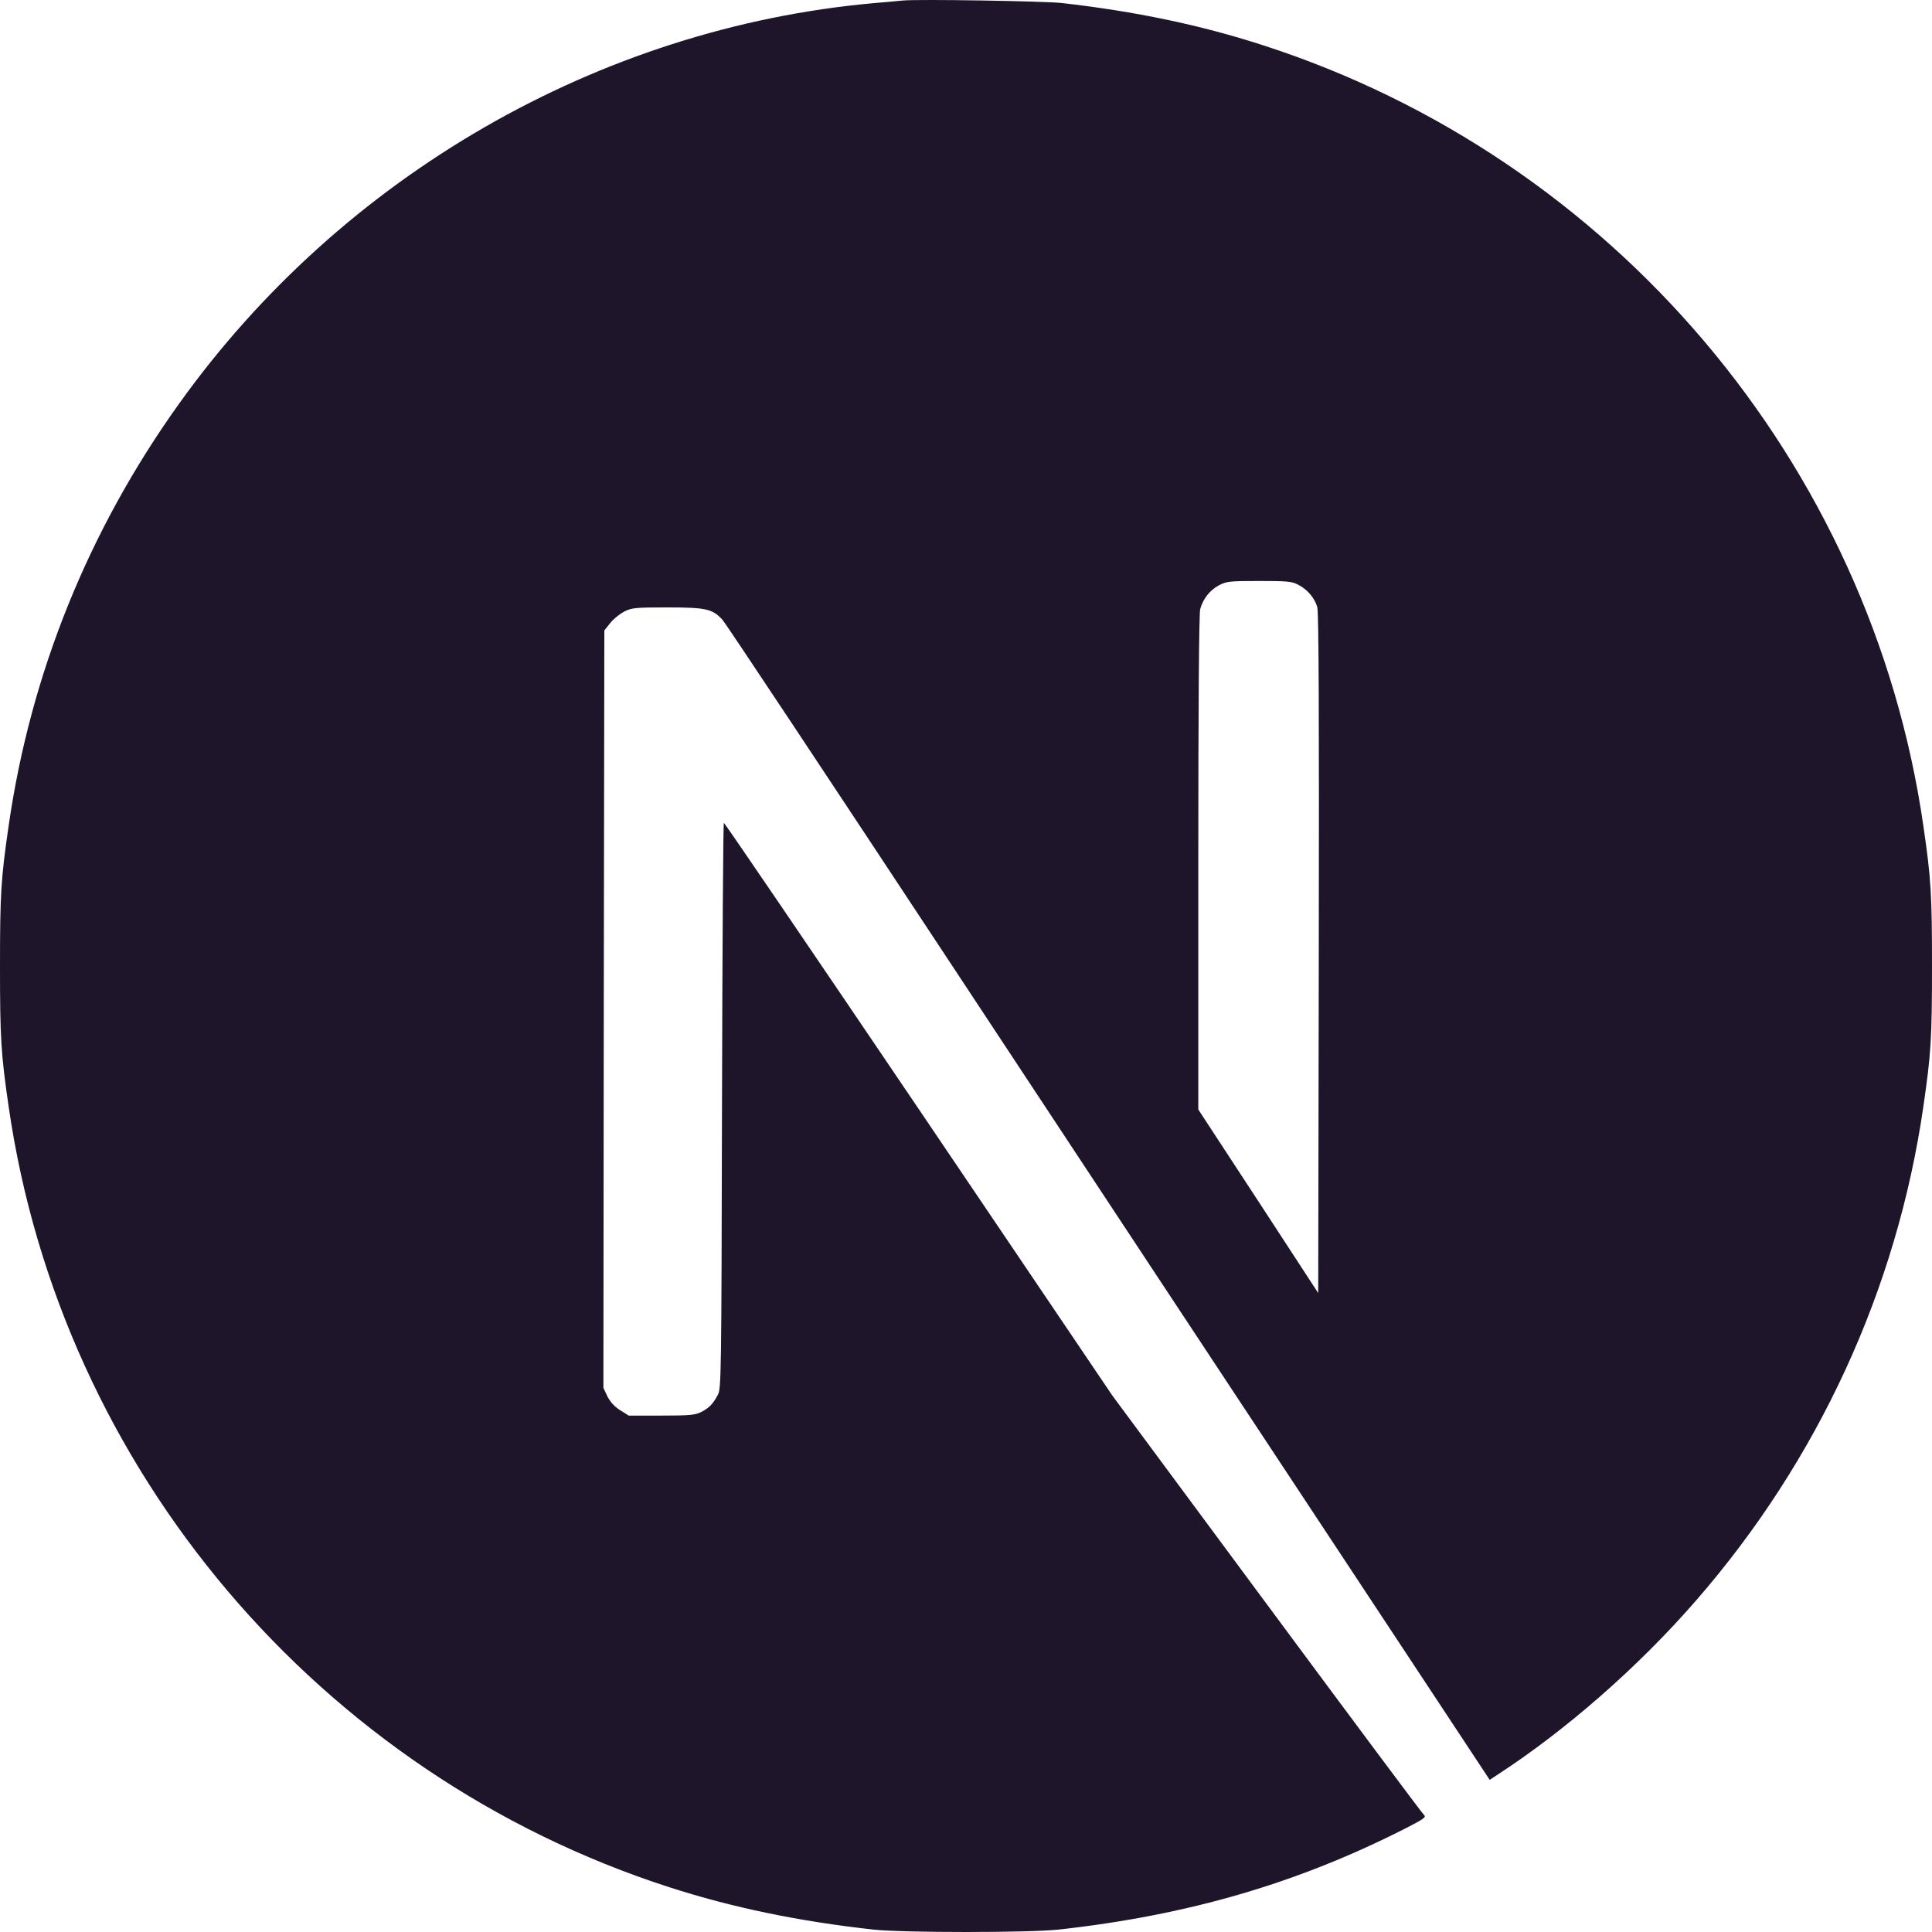
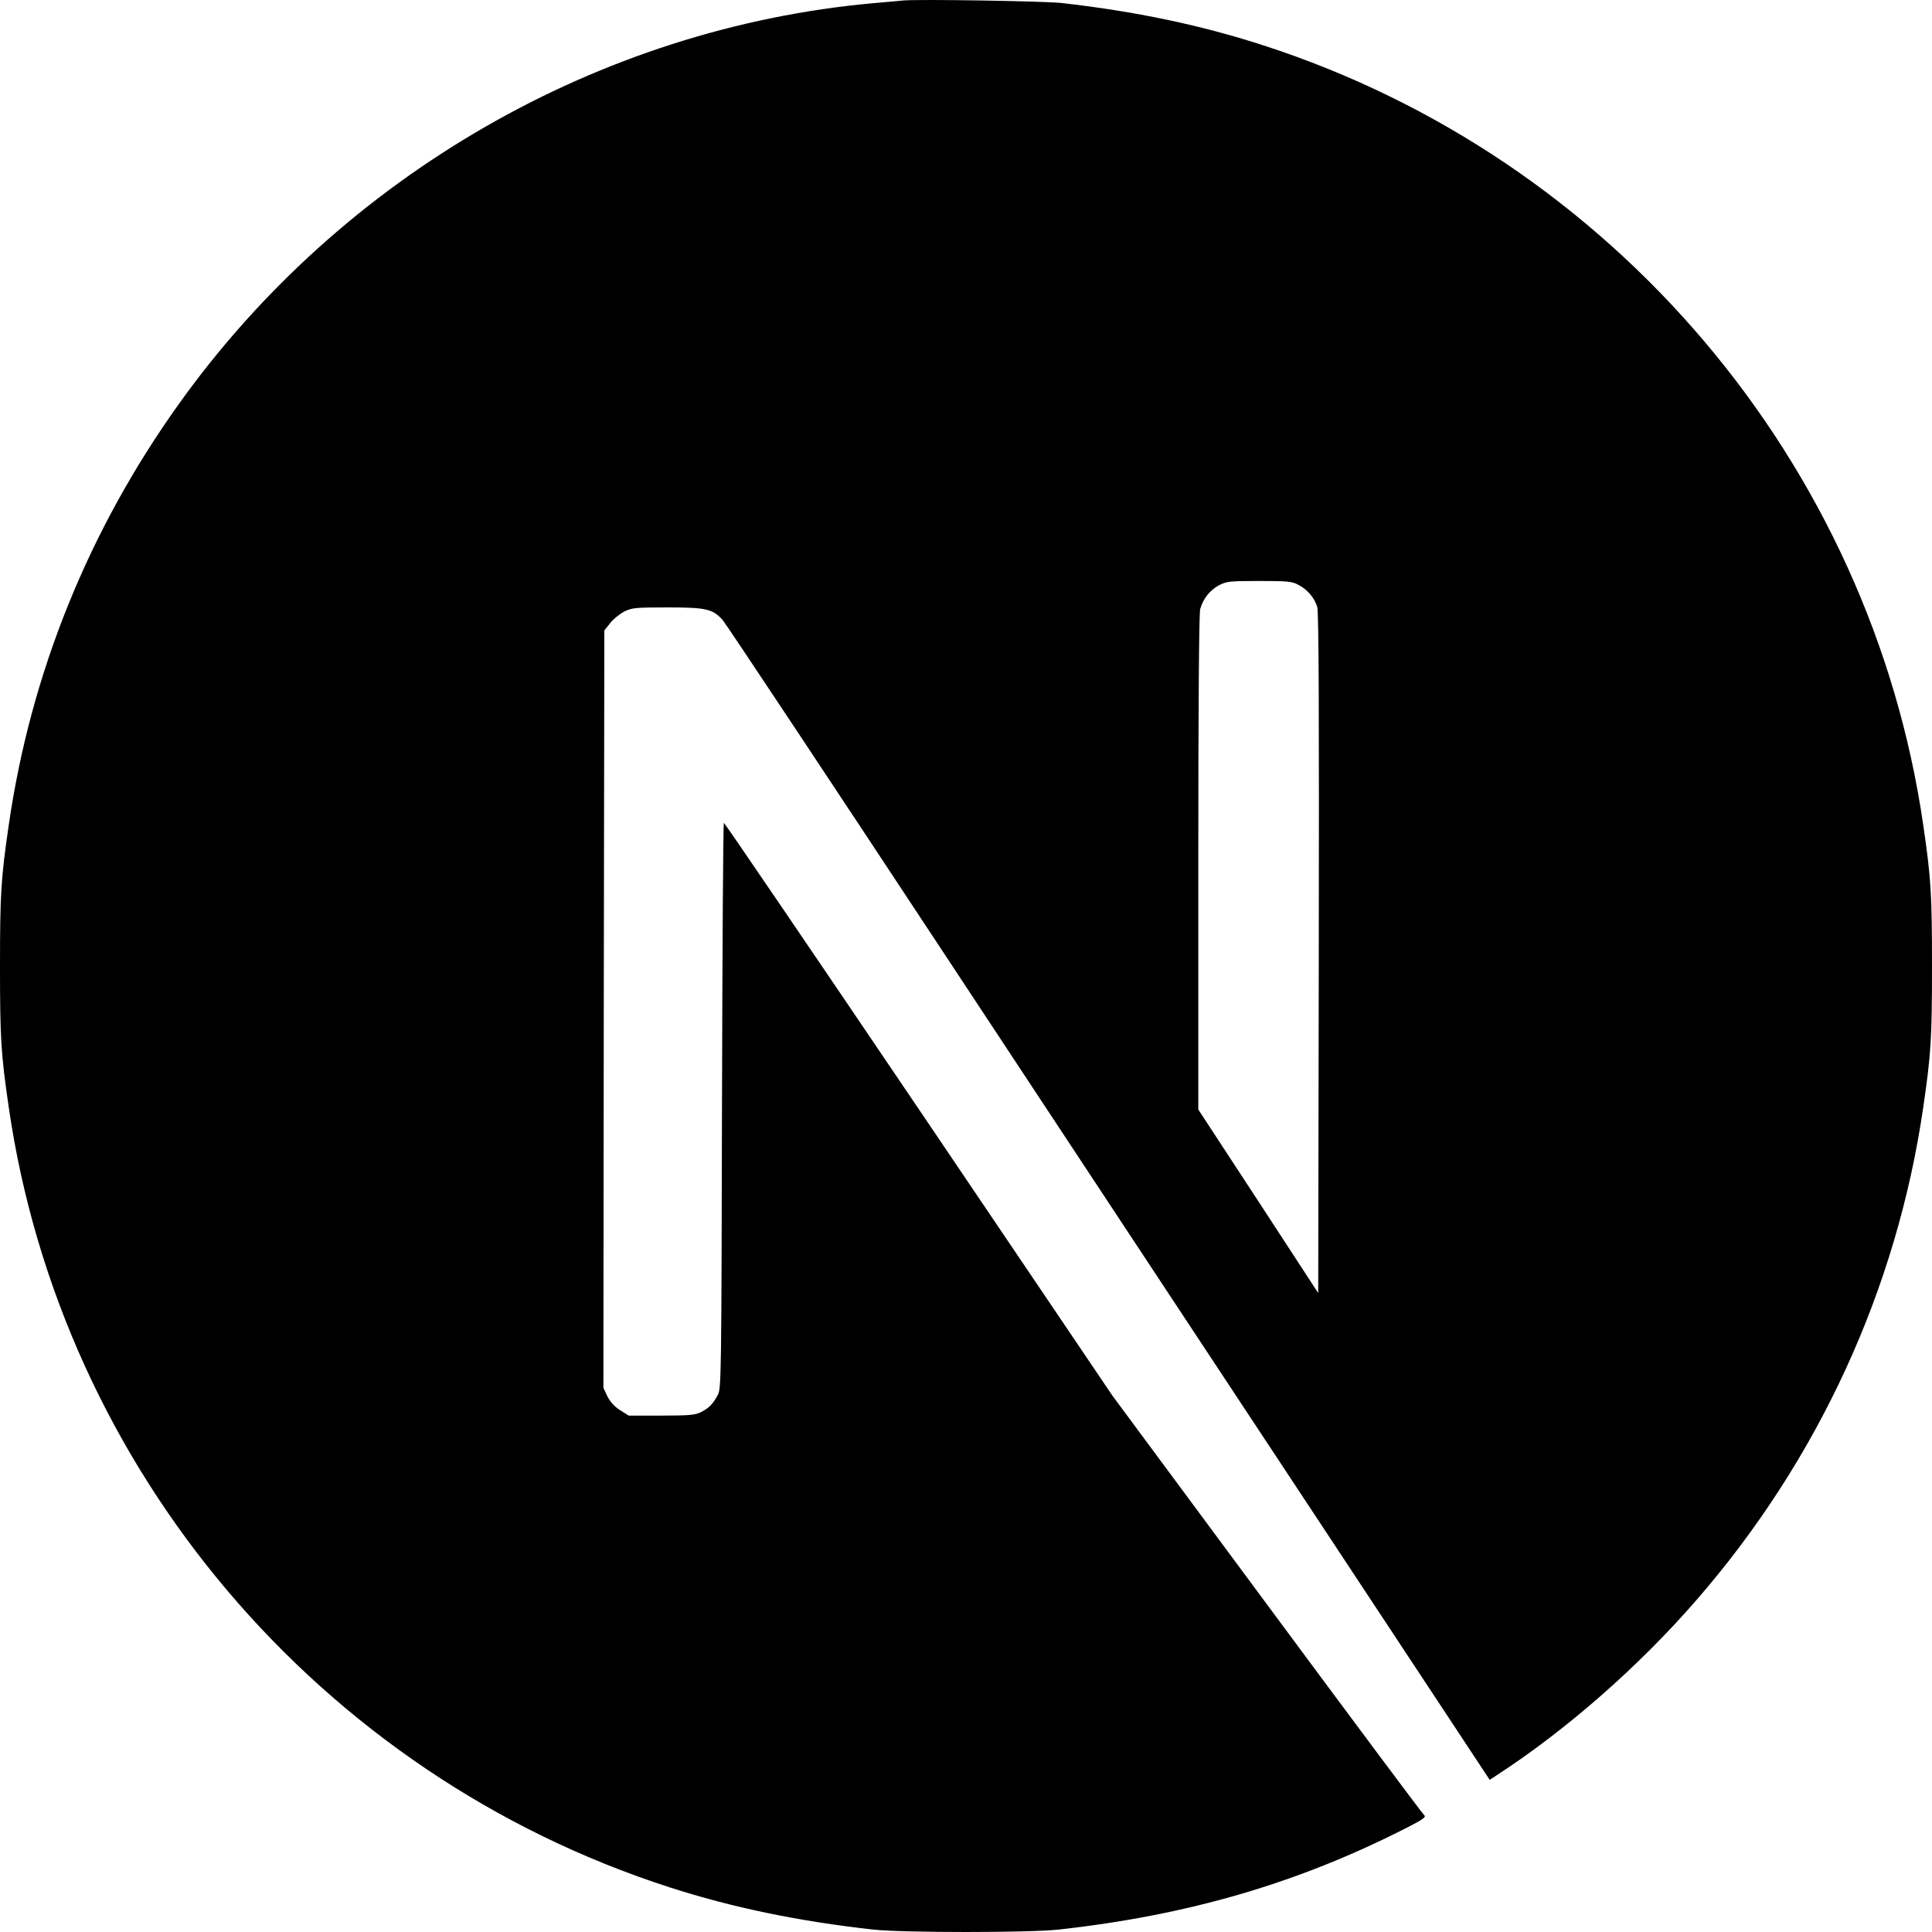
<svg xmlns="http://www.w3.org/2000/svg" width="256px" height="256px" viewBox="0 0 256 256" version="1.1" preserveAspectRatio="xMidYMid">
  <g>
-     <path d="M119.617,0.069 C119.066,0.119 117.315,0.294 115.738,0.419 C79.378,3.697 45.319,23.313 23.748,53.463 C11.736,70.227 4.054,89.243 1.151,109.385 C0.125,116.415 0,118.492 0,128.025 C0,137.558 0.125,139.635 1.151,146.666 C8.108,194.73 42.316,235.114 88.712,250.076 C97.02,252.754 105.778,254.58 115.738,255.681 C119.617,256.106 136.383,256.106 140.262,255.681 C157.454,253.779 172.018,249.526 186.382,242.195 C188.584,241.069 189.01,240.769 188.709,240.518 C188.509,240.368 179.125,227.783 167.864,212.57 L147.394,184.922 L121.744,146.966 C107.63,126.098 96.019,109.034 95.919,109.034 C95.819,109.009 95.718,125.873 95.668,146.465 C95.593,182.52 95.568,183.971 95.118,184.822 C94.467,186.048 93.967,186.549 92.916,187.099 C92.115,187.499 91.414,187.574 87.636,187.574 L83.306,187.574 L82.155,186.849 C81.404,186.373 80.854,185.748 80.479,185.022 L79.953,183.896 L80.003,133.73 L80.078,83.538 L80.854,82.562 C81.254,82.037 82.105,81.361 82.706,81.036 C83.732,80.536 84.132,80.486 88.461,80.486 C93.566,80.486 94.417,80.686 95.743,82.137 C96.119,82.537 110.007,103.455 126.624,128.651 C143.24,153.846 165.962,188.25 177.123,205.139 L197.393,235.84 L198.419,235.164 C207.503,229.259 217.112,220.852 224.719,212.095 C240.91,193.504 251.345,170.836 254.849,146.666 C255.875,139.635 256,137.558 256,128.025 C256,118.492 255.875,116.415 254.849,109.385 C247.892,61.32 213.684,20.936 167.288,5.974 C159.105,3.322 150.397,1.495 140.637,0.394 C138.235,0.144 121.694,-0.131 119.617,0.069 L119.617,0.069 Z M172.018,77.483 C173.219,78.084 174.195,79.235 174.545,80.436 C174.746,81.086 174.796,94.998 174.746,126.349 L174.671,171.336 L166.738,159.176 L158.78,147.016 L158.78,114.314 C158.78,93.171 158.88,81.286 159.03,80.711 C159.431,79.31 160.307,78.209 161.508,77.558 C162.534,77.033 162.909,76.983 166.838,76.983 C170.542,76.983 171.192,77.033 172.018,77.483 Z" fill="#1E152A" />
+     <path d="M119.617,0.069 C119.066,0.119 117.315,0.294 115.738,0.419 C79.378,3.697 45.319,23.313 23.748,53.463 C11.736,70.227 4.054,89.243 1.151,109.385 C0.125,116.415 0,118.492 0,128.025 C0,137.558 0.125,139.635 1.151,146.666 C8.108,194.73 42.316,235.114 88.712,250.076 C97.02,252.754 105.778,254.58 115.738,255.681 C119.617,256.106 136.383,256.106 140.262,255.681 C157.454,253.779 172.018,249.526 186.382,242.195 C188.584,241.069 189.01,240.769 188.709,240.518 C188.509,240.368 179.125,227.783 167.864,212.57 L147.394,184.922 L121.744,146.966 C107.63,126.098 96.019,109.034 95.919,109.034 C95.819,109.009 95.718,125.873 95.668,146.465 C95.593,182.52 95.568,183.971 95.118,184.822 C94.467,186.048 93.967,186.549 92.916,187.099 C92.115,187.499 91.414,187.574 87.636,187.574 L83.306,187.574 L82.155,186.849 C81.404,186.373 80.854,185.748 80.479,185.022 L79.953,183.896 L80.003,133.73 L80.078,83.538 L80.854,82.562 C81.254,82.037 82.105,81.361 82.706,81.036 C83.732,80.536 84.132,80.486 88.461,80.486 C93.566,80.486 94.417,80.686 95.743,82.137 C96.119,82.537 110.007,103.455 126.624,128.651 C143.24,153.846 165.962,188.25 177.123,205.139 L197.393,235.84 L198.419,235.164 C207.503,229.259 217.112,220.852 224.719,212.095 C240.91,193.504 251.345,170.836 254.849,146.666 C255.875,139.635 256,137.558 256,128.025 C256,118.492 255.875,116.415 254.849,109.385 C247.892,61.32 213.684,20.936 167.288,5.974 C159.105,3.322 150.397,1.495 140.637,0.394 C138.235,0.144 121.694,-0.131 119.617,0.069 L119.617,0.069 Z M172.018,77.483 C173.219,78.084 174.195,79.235 174.545,80.436 C174.746,81.086 174.796,94.998 174.746,126.349 L174.671,171.336 L166.738,159.176 L158.78,147.016 L158.78,114.314 C158.78,93.171 158.88,81.286 159.03,80.711 C159.431,79.31 160.307,78.209 161.508,77.558 C162.534,77.033 162.909,76.983 166.838,76.983 C170.542,76.983 171.192,77.033 172.018,77.483 Z" fill="#000000" />
  </g>
</svg>
